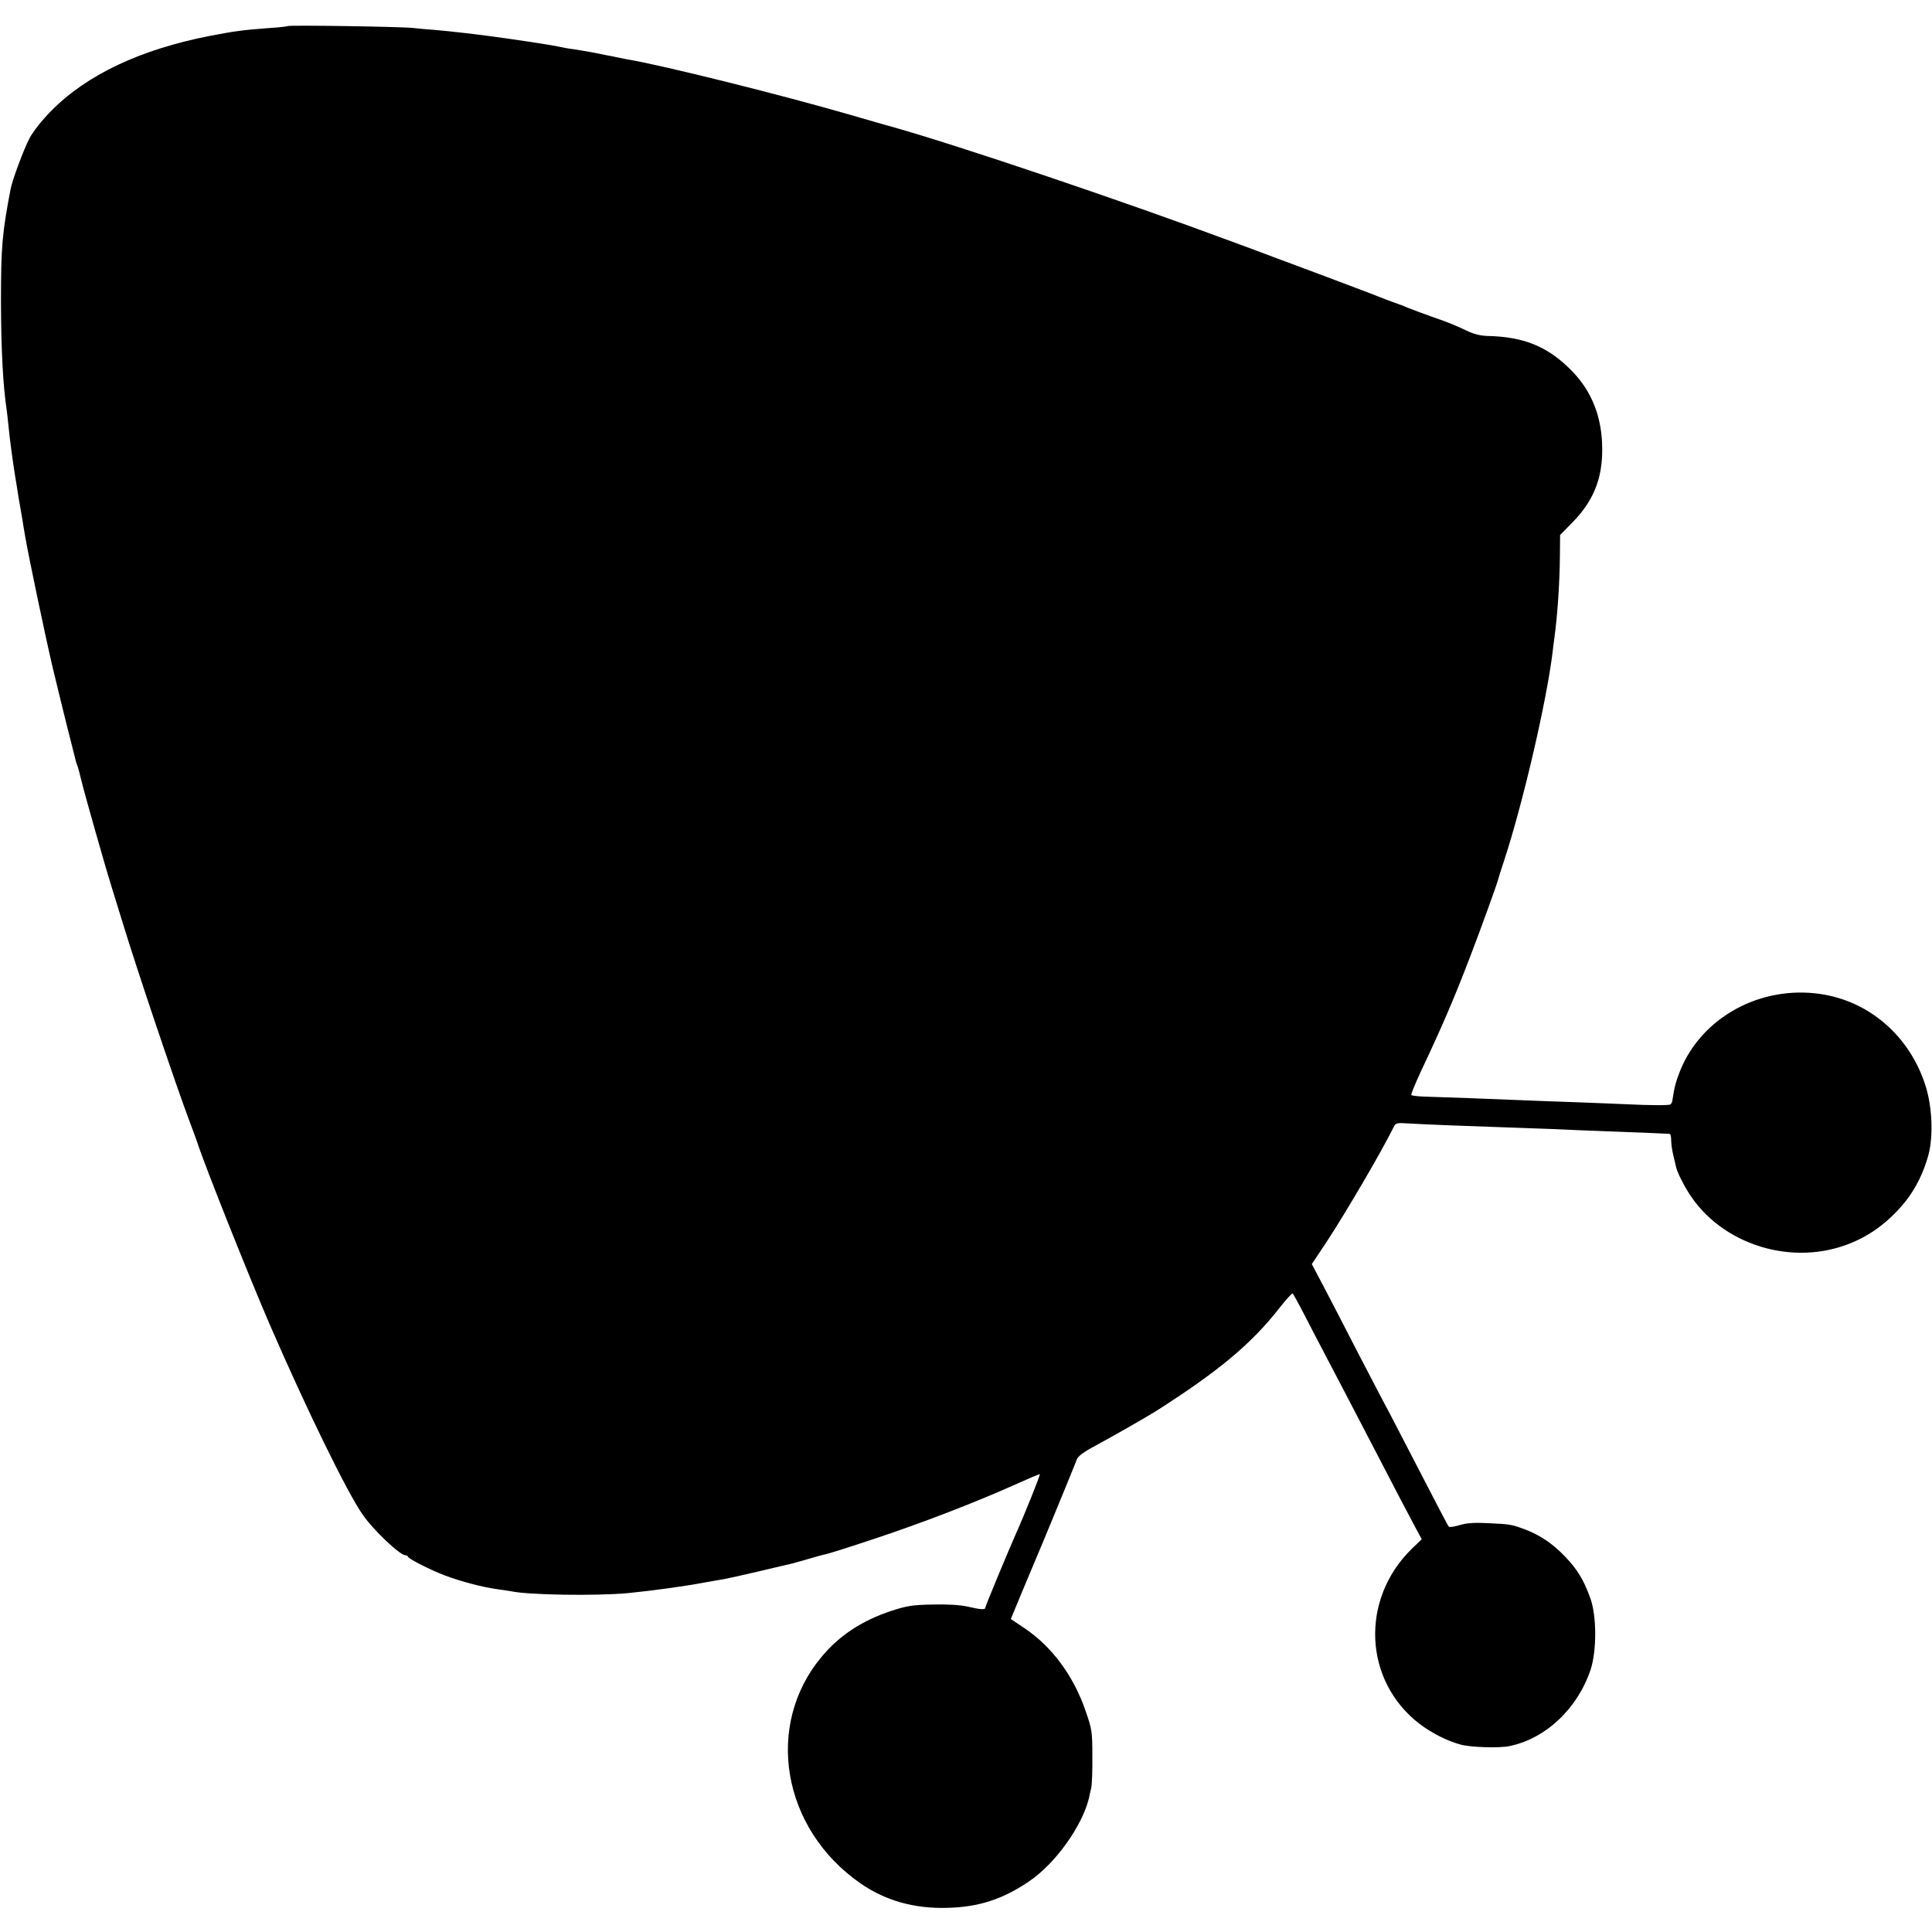
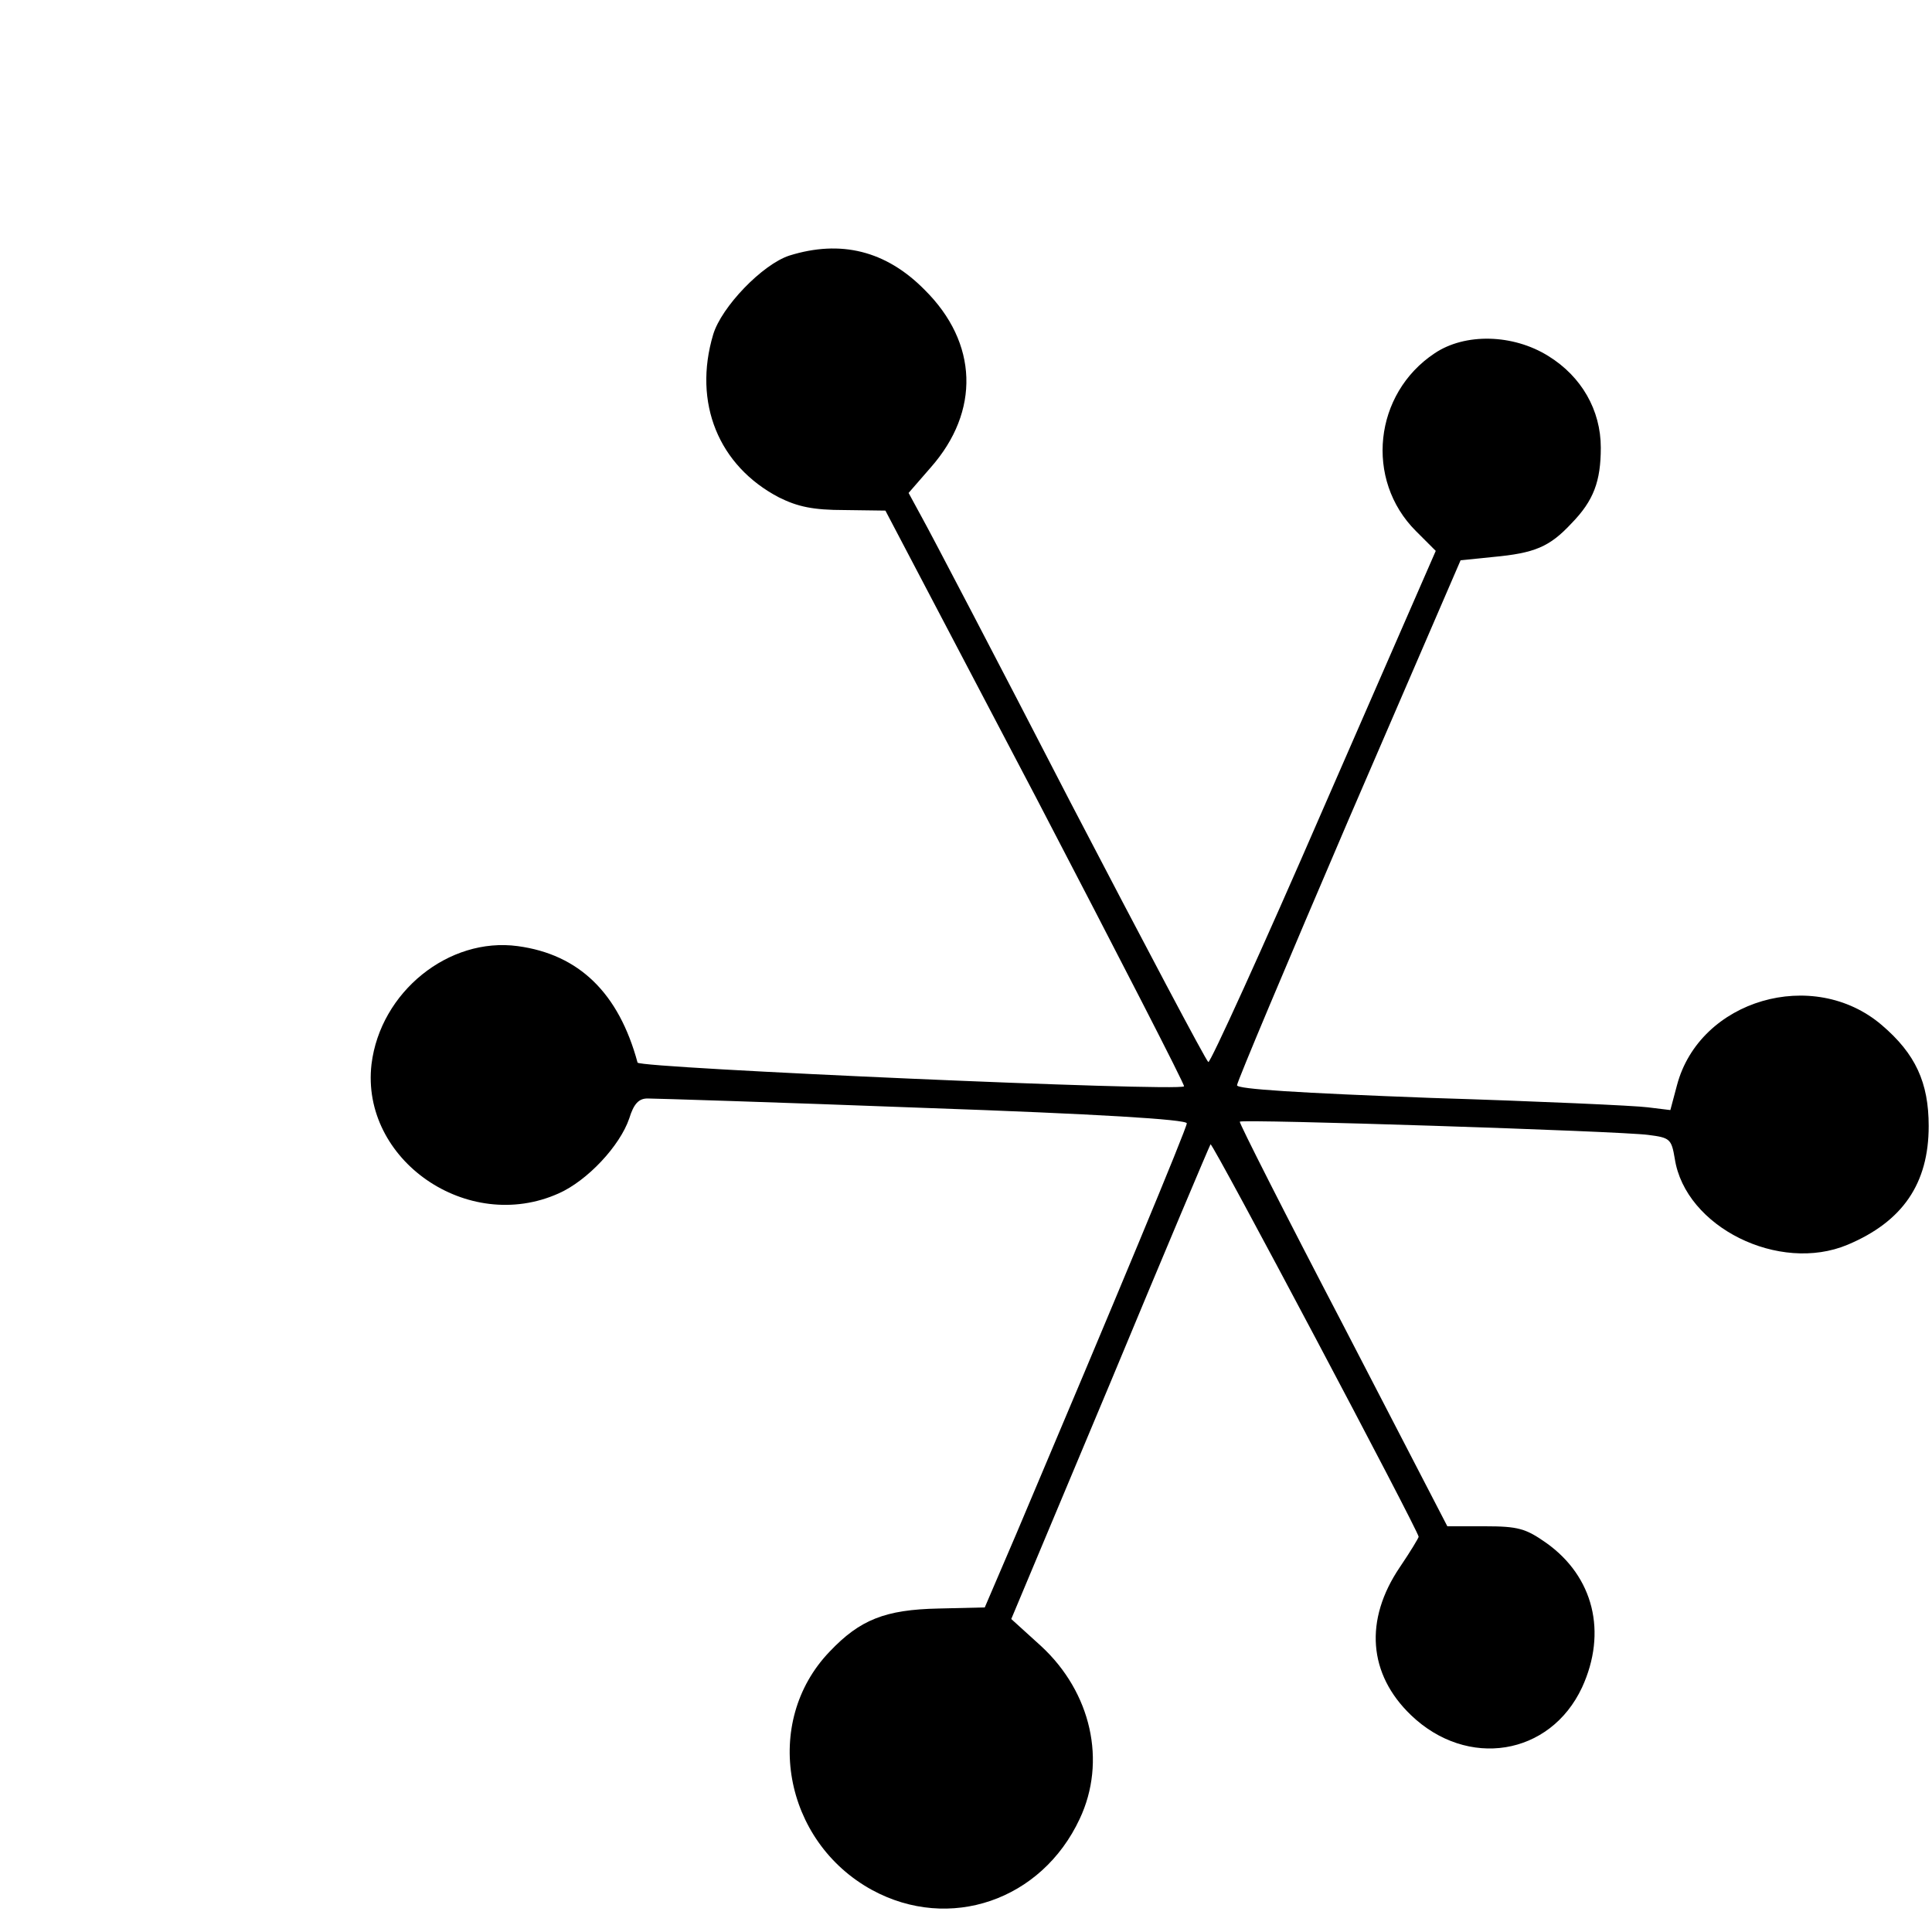
- <svg xmlns="http://www.w3.org/2000/svg" version="1" width="1333.333" height="1333.333" viewBox="0 0 1000 1000">
-   <path d="M148.9 13.5c-.3.2-4.5.7-9.4 1-14.5 1.1-17.3 1.5-31 4.1-35.8 7-63.6 20.1-82 38.8-4.7 4.7-9.3 10.6-11.2 14.1-3.1 6-8.8 21.3-9.8 26.3-4.4 23-5 29.7-5 58.7.1 24.5 1 42.8 3 56 .2 1.6.7 5.7 1 9 .5 5.4 2.1 17.1 3 22.8.2 1.2.6 4 1 6.2.5 3.5 1.6 10 3.1 18.5.2 1.4.8 5.2 1.4 8.5 1.8 10.6 10.8 53.5 14.5 69 2 8.2 3.8 15.7 4 16.5.2 1.1 6.2 24.8 7.9 31.5.2.5.6 1.7.9 2.5.3.8 1 3.7 1.7 6.5 1.5 6.4 12.2 44.2 15.9 56 1.5 4.9 3.8 12.4 5.1 16.5 7.4 24.5 27.9 85.3 35.5 105.5 1.5 3.8 3 8.1 3.5 9.5 3.8 11.9 26.9 69.8 37.8 95 18.8 43.3 39.8 86.4 48 98.1 5.3 7.7 19.2 20.9 22 20.9.6 0 1.2.3 1.4.8.5 1.2 12 7 19.2 9.7 8.2 3.1 19.8 6.1 26.6 7 2.9.4 6.2.9 7.4 1.1 8.7 2 44.2 2.5 60.6 1 11.1-1.1 29.1-3.5 38-5.2 4.7-.8 9.9-1.8 11.5-2 1.7-.3 9.8-2.1 18-4 8.3-2 15.7-3.7 16.6-3.9.9-.2 4.9-1.3 9-2.5 4-1.2 8.4-2.4 9.6-2.6 1.3-.3 12.6-3.8 25.1-8 24.1-8 51.7-18.6 72.2-27.8 6.9-3.1 12.8-5.6 13.2-5.6.5 0-7.8 20.7-12.2 30.5-3.7 8.3-16 37.8-16 38.6 0 1.2-2.2 1.1-9.5-.6-3.8-.8-10.4-1.2-18-1-10.3.2-13.3.7-21.5 3.4-14.9 5-26.5 12.6-35.6 23.5-29.8 35.4-20.8 89 19.8 117.3 12.9 9 27.9 13.3 45.1 12.8 16.2-.4 28.6-4.4 42.2-13.6 13.8-9.3 27.7-28.8 31.2-43.4.2-1.1.7-3.4 1.1-5 .4-1.7.7-9.1.6-16.5 0-12.8-.2-14-3.6-23.7-6.2-18-17.4-33.1-31.6-42.6l-7-4.7 5.5-13.3c3-7.2 6.1-14.6 6.8-16.2 3.6-8.4 21.3-51.3 21.9-53.2.5-1.5 3.7-3.9 9.4-6.9 10-5.4 26-14.6 31.2-17.8 33-21 49.9-35.2 64.4-53.8 3.3-4.2 6.3-7.5 6.7-7.3.3.3 3.2 5.5 6.4 11.7 3.2 6.2 7.4 14.4 9.5 18.3 2 3.8 7 13.3 11 21 4 7.7 10.2 19.6 13.8 26.5 13.6 26.2 19.6 37.7 22.8 43.6l3.3 6.1-5.1 4.9c-26.9 26.2-25 68.5 4 90.7 6.3 4.8 14.3 8.8 21.2 10.7 5.1 1.4 19.7 1.9 25.2.8 18.7-3.8 35.3-19.3 42.1-39.6 3.2-9.8 3.2-28-.2-37.1-3.4-9.5-6.8-14.9-13-21.4-6.3-6.6-12.8-11-20.3-13.9-7.2-2.7-7.9-2.9-19.3-3.4-7.4-.4-11.3-.1-15 1-2.7.8-5.2 1.2-5.6.8-.6-.7-5.8-10.7-23.9-45.7-4.5-8.8-9.5-18.3-11-21-1.5-2.8-7.1-13.6-12.5-24-5.4-10.5-12.8-24.9-16.6-32.1l-6.9-13.1 7.9-11.9c10.2-15.6 28.1-46.2 34.5-59.1 1-2.1 1.6-2.2 7.6-1.8 3.6.2 13.5.7 22 1 27.6 1 41.3 1.5 52.5 1.9 6.1.3 19.1.8 29 1.2 20.2.7 30.6 1.2 31.8 1.3.4.1.7 1.6.7 3.3 0 1.8.5 5.3 1.1 7.8.6 2.5 1.2 4.9 1.3 5.5.4 2.5 3.3 8.5 6.4 13.5 17 27.5 54.4 39 84.7 26.2 10.9-4.5 20.4-12 28.2-21.9 5-6.4 9-14.6 11.4-23.3 2.7-9.9 2-25.9-1.7-36.8-8.3-25.2-29-43-54.1-46.7-31.1-4.6-61.6 12.1-72.7 39.8-2.2 5.6-2.9 8.1-4 15.4-.1.7-.5 1.5-.9 1.9-.6.6-9.4.6-24.2-.1-3.8-.2-15.1-.6-25-1-9.9-.3-22-.8-27-1-11.6-.5-43.2-1.7-51.2-1.9-3.5-.1-6.5-.5-6.8-.8-.3-.3 1.9-5.6 4.8-11.9 11.4-24.2 17.3-37.9 25.9-60.4 5-13 13.6-36.7 14.3-39.5.2-.8 1.5-5.1 3-9.5 9.5-28.8 21.7-81 25-107 .3-2.8.8-6.4 1-8 1.6-11.3 2.8-28.8 2.9-42.8l.1-10.8 6.6-6.7c10.6-10.9 15.3-22.4 15.2-37.7 0-16.2-5.2-29.7-15.5-40.3-12.2-12.6-24.7-17.9-43.8-18.3-3.8-.1-7.2-1-11-2.8-3-1.5-8.4-3.8-12-5.1-7.6-2.6-18.6-6.7-21.5-8-1.1-.4-3.6-1.3-5.5-2s-4.4-1.6-5.5-2.1c-1.8-.8-36.8-14-55.5-20.9-4.1-1.6-13.8-5.2-21.5-8-55.8-20.8-140.9-49.5-174.5-59-3.6-1-13.5-3.8-22-6.3-36.4-10.6-99.2-26.2-116.5-29-1.6-.3-4.1-.8-5.5-1.1-1.4-.3-3.6-.8-5-1-1.4-.3-4.7-.9-7.5-1.5-2.7-.5-7-1.2-9.5-1.6-2.5-.3-6.3-1-8.5-1.5-4.2-.9-22.2-3.6-35.7-5.4-9.8-1.3-20.8-2.5-28.8-3.2-3-.2-7.5-.6-10-.9-5.5-.7-64.6-1.6-65.1-1z" />
+ <svg xmlns="http://www.w3.org/2000/svg" version="1.0" width="350pt" height="350pt" viewBox="0 0 350 350" preserveAspectRatio="xMidYMid meet">
+   <g transform="translate(0,350) scale(0.1,-0.1)" fill="#000000" stroke="none">
+     <path d="M1430 3037 c-49 -16 -123 -93 -138 -143 -37 -124 10 -238 119 -295 34 -17 62 -23 119 -23 l74 -1 273 -520 c149 -286 270 -521 268 -523 -9 -10 -987 33 -990 43 -34 126 -106 196 -217 211 -125 17 -249 -83 -265 -214 -20 -173 174 -308 339 -234 52 23 111 86 128 136 8 26 17 36 33 36 12 0 237 -7 500 -17 315 -11 477 -21 477 -28 0 -9 -132 -326 -309 -744 l-57 -133 -84 -2 c-96 -2 -142 -20 -197 -78 -123 -128 -84 -344 77 -432 140 -76 307 -19 376 129 49 104 21 229 -70 313 l-54 49 179 427 c98 236 180 430 182 433 4 3 377 -701 377 -711 0 -2 -15 -27 -34 -55 -65 -96 -57 -194 20 -268 102 -98 252 -74 310 50 46 100 21 201 -65 262 -37 26 -51 30 -111 30 l-68 0 -189 365 c-105 201 -189 367 -187 368 3 5 688 -17 740 -24 39 -5 42 -7 48 -43 19 -124 189 -208 313 -156 100 42 147 111 147 215 0 79 -24 131 -85 183 -124 106 -330 46 -371 -109 l-12 -45 -41 5 c-22 3 -199 11 -392 17 -240 9 -353 16 -352 23 0 6 91 222 202 481 l203 470 59 6 c75 7 102 18 142 61 40 41 53 76 53 137 0 68 -35 129 -95 166 -64 40 -151 42 -206 5 -110 -73 -127 -229 -34 -322 l36 -36 -203 -465 c-111 -256 -206 -464 -209 -461 -4 2 -116 214 -250 471 -133 258 -254 489 -268 514 l-25 46 40 46 c90 102 86 226 -11 322 -70 71 -152 91 -245 62z" />
+   </g>
</svg>
